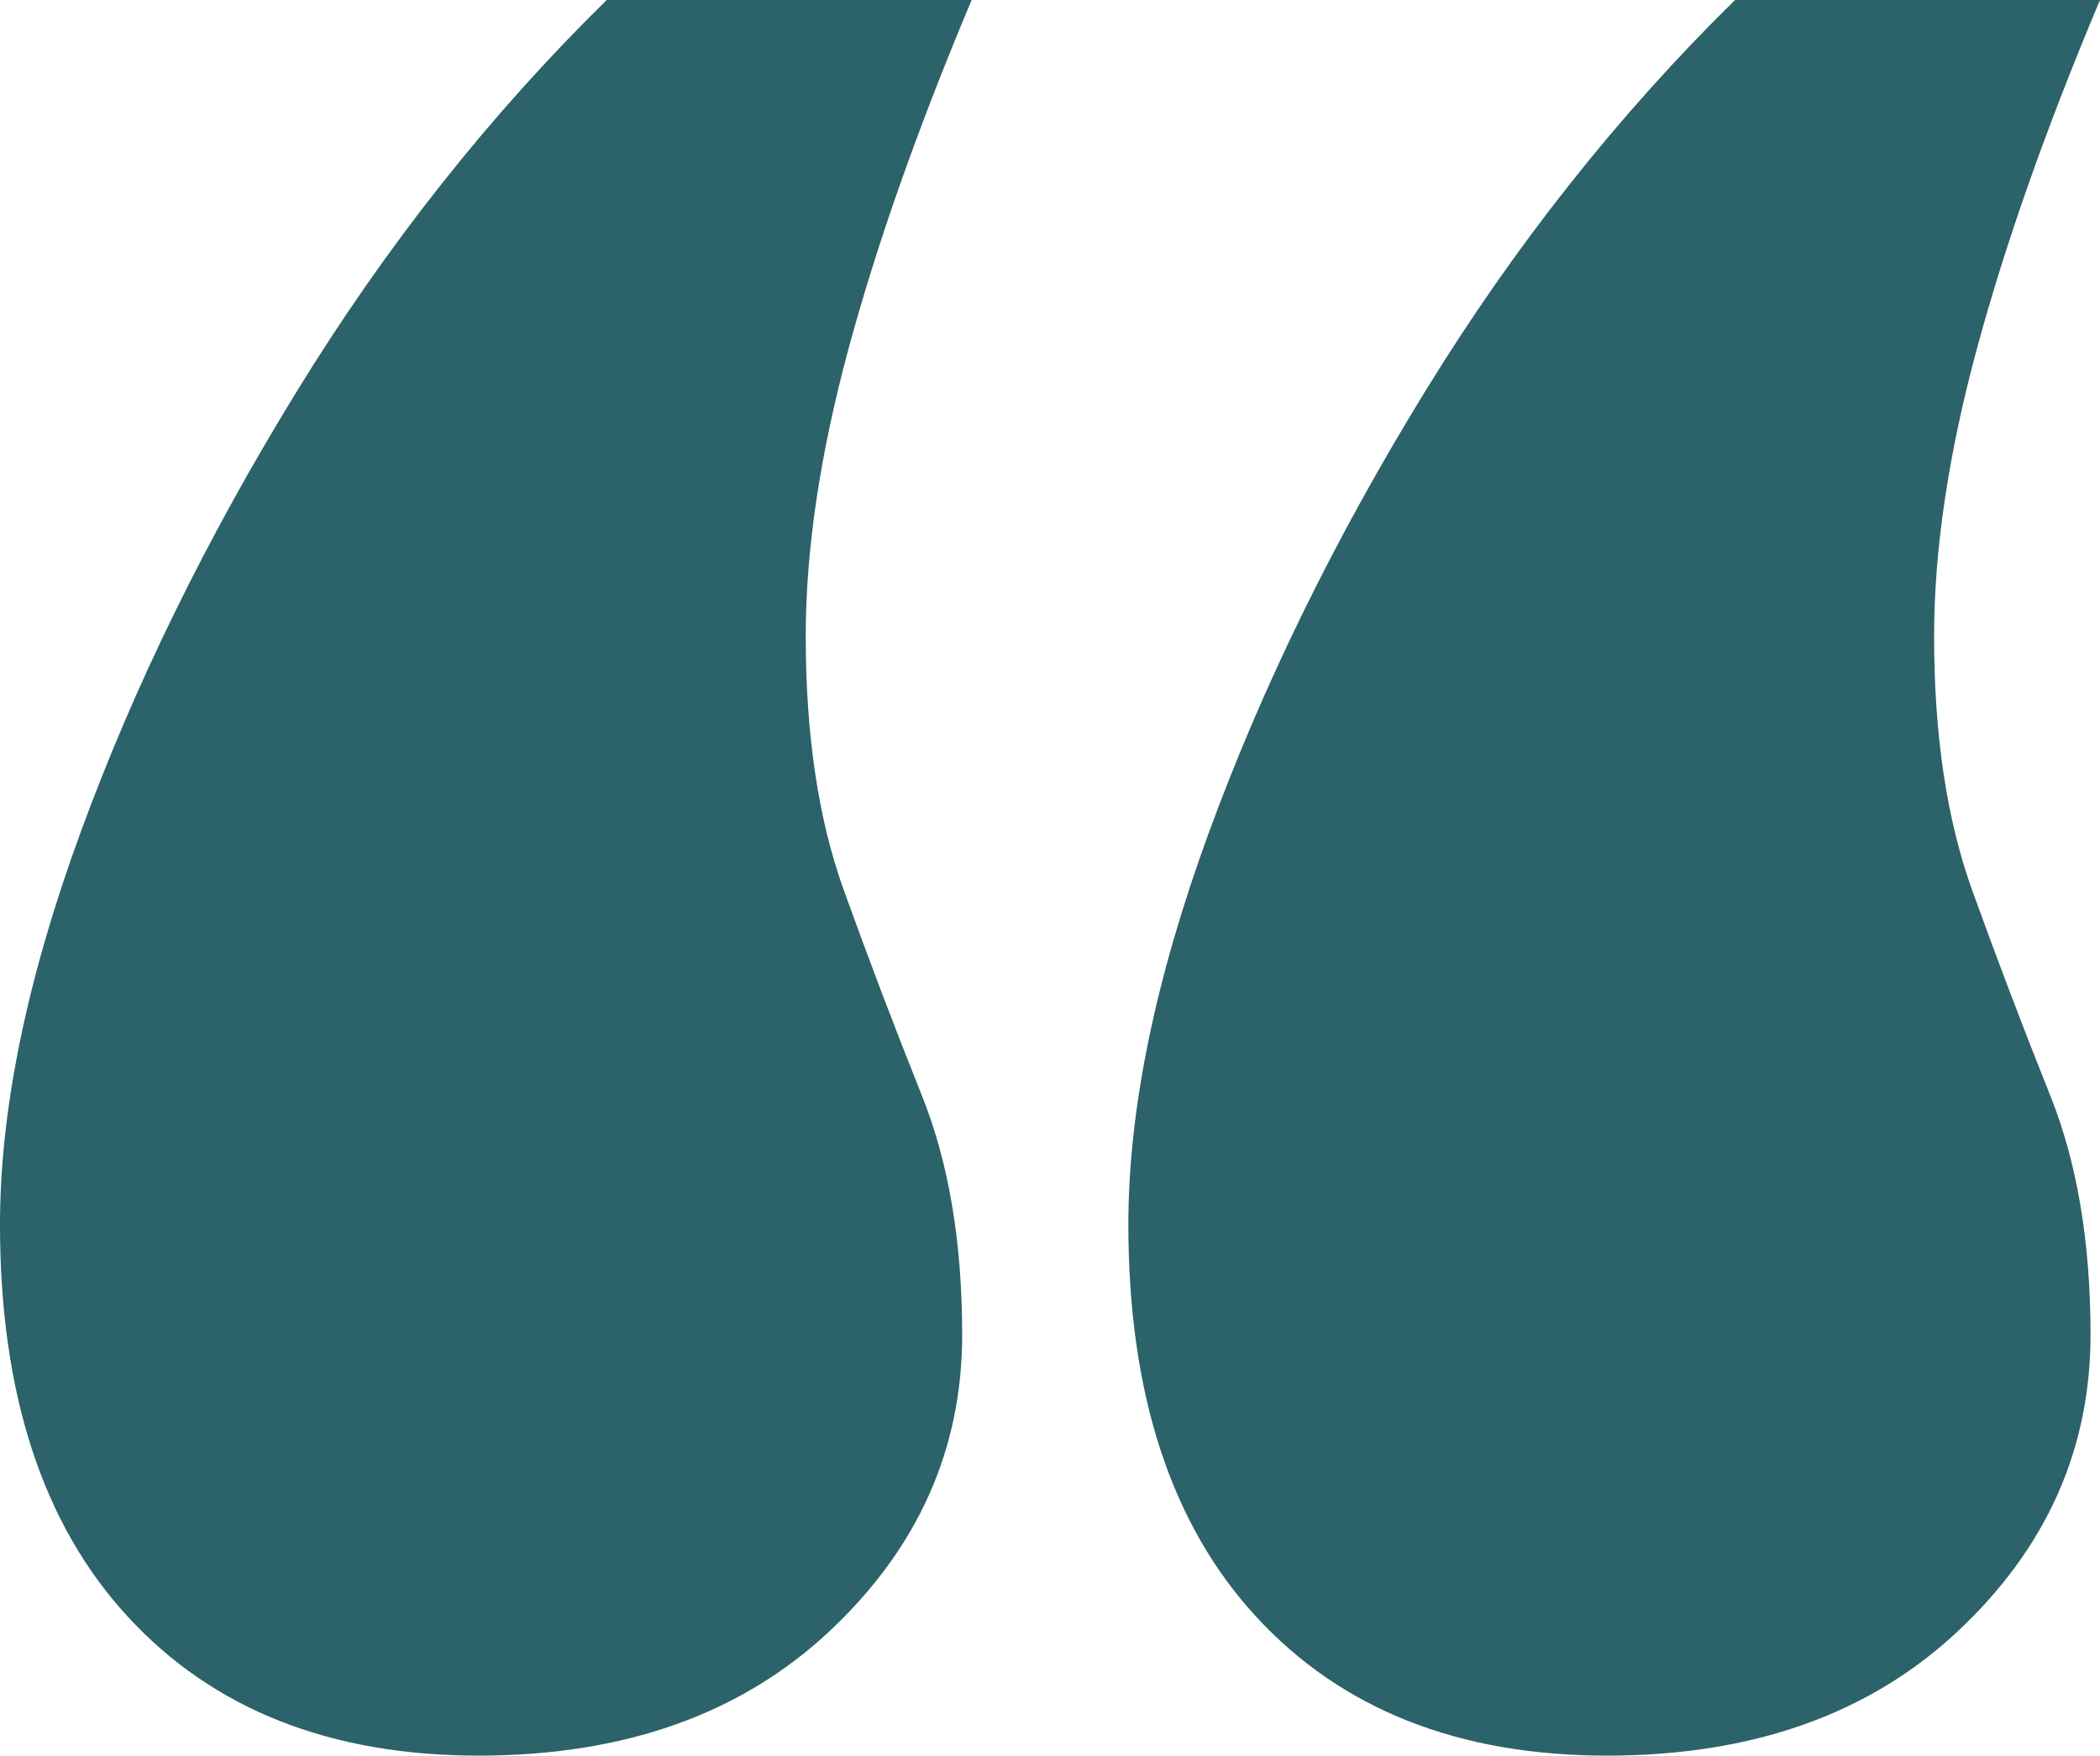
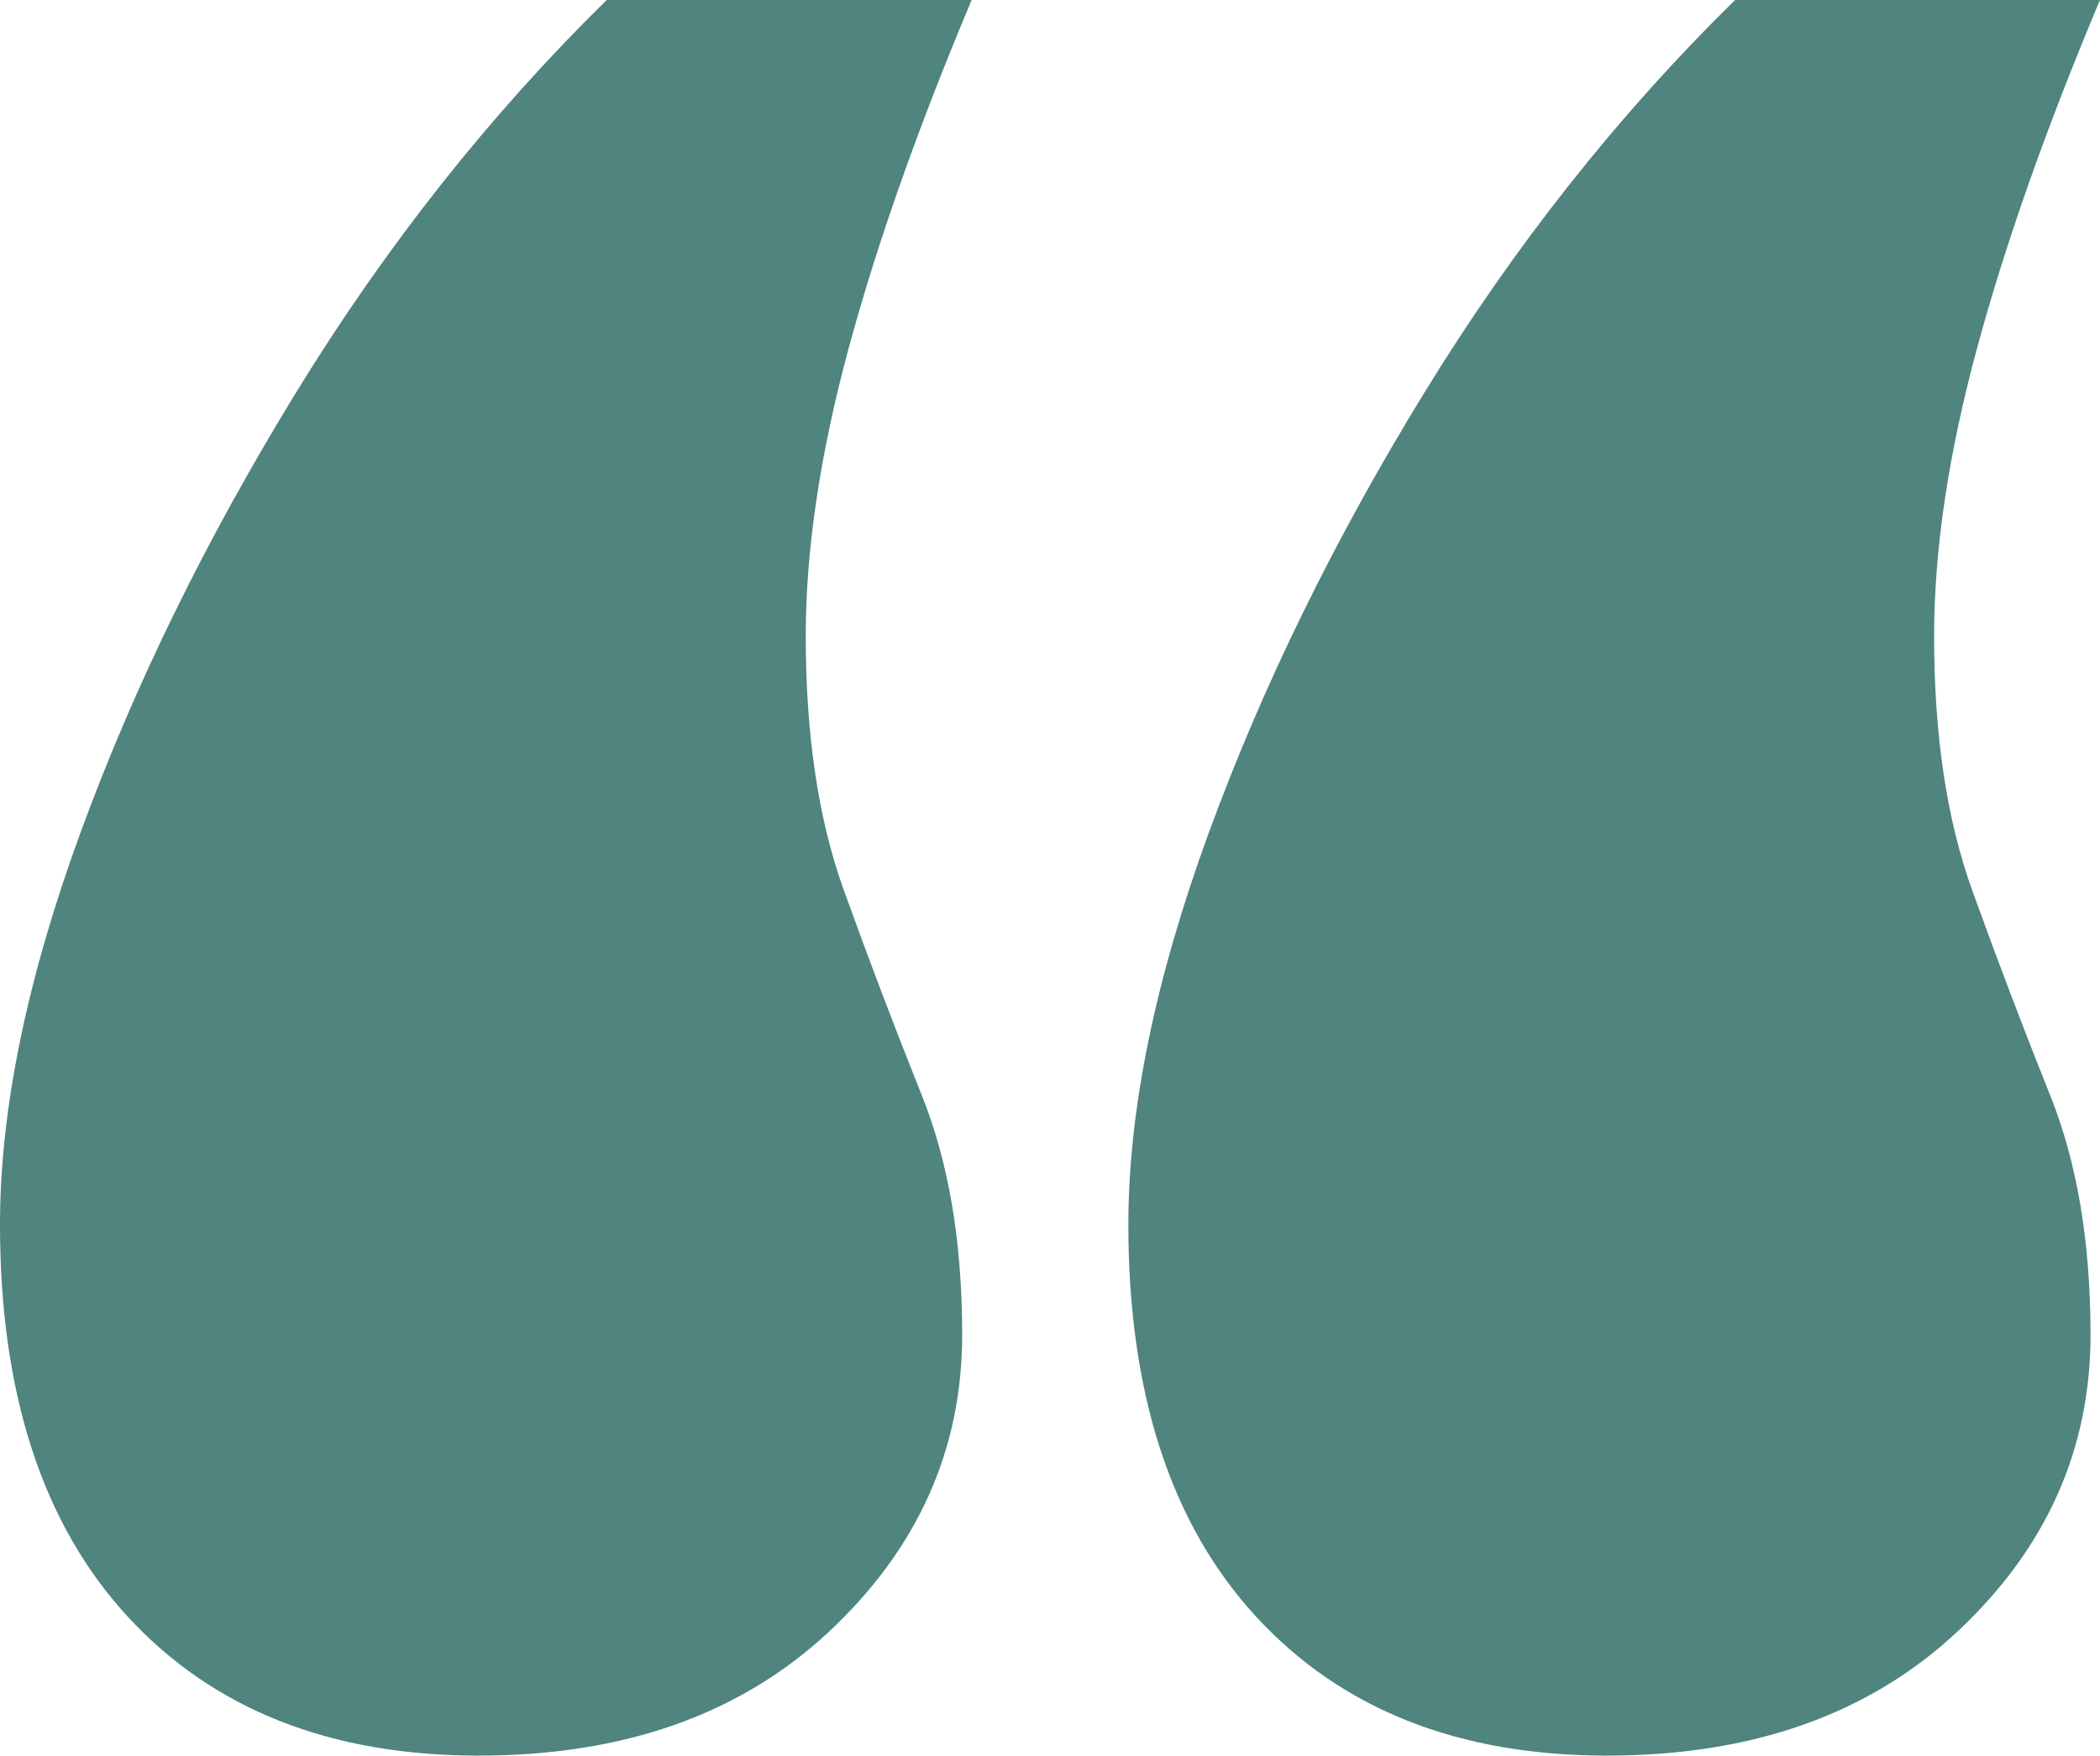
<svg xmlns="http://www.w3.org/2000/svg" width="67" height="56">
-   <path fill="#2C6269" d="M51.273 56c4.638 0 8.368-1.322 11.19-3.967 2.823-2.645 4.235-5.799 4.235-9.46 0-2.95-.429-5.494-1.286-7.63a197.251 197.251 0 01-2.495-6.562c-.806-2.237-1.21-4.933-1.21-8.087 0-2.746.454-5.798 1.361-9.155C63.976 7.782 65.286 4.069 67 0H55.356c-3.73 3.662-7.032 7.833-9.905 12.512-2.873 4.68-5.166 9.359-6.88 14.038C36.857 31.23 36 35.4 36 39.063c0 5.391 1.361 9.562 4.083 12.512C42.805 54.525 46.535 56 51.273 56zm-36 0c4.638 0 8.368-1.322 11.19-3.967 2.823-2.645 4.235-5.799 4.235-9.46 0-2.95-.429-5.494-1.286-7.63a197.251 197.251 0 01-2.495-6.562c-.806-2.237-1.21-4.933-1.21-8.087 0-2.746.454-5.798 1.361-9.155C27.976 7.782 29.286 4.069 31 0H19.356c-3.73 3.662-7.032 7.833-9.905 12.512-2.873 4.68-5.166 9.359-6.88 14.038C.857 31.23 0 35.4 0 39.063c0 5.391 1.361 9.562 4.083 12.512C6.805 54.525 10.535 56 15.273 56z" />
+   <path fill="#4f847f" d="M51.273 56c4.638 0 8.368-1.322 11.19-3.967 2.823-2.645 4.235-5.799 4.235-9.46 0-2.95-.429-5.494-1.286-7.63a197.251 197.251 0 01-2.495-6.562c-.806-2.237-1.21-4.933-1.21-8.087 0-2.746.454-5.798 1.361-9.155C63.976 7.782 65.286 4.069 67 0H55.356c-3.73 3.662-7.032 7.833-9.905 12.512-2.873 4.68-5.166 9.359-6.88 14.038C36.857 31.23 36 35.4 36 39.063c0 5.391 1.361 9.562 4.083 12.512C42.805 54.525 46.535 56 51.273 56zm-36 0c4.638 0 8.368-1.322 11.19-3.967 2.823-2.645 4.235-5.799 4.235-9.46 0-2.95-.429-5.494-1.286-7.63a197.251 197.251 0 01-2.495-6.562c-.806-2.237-1.21-4.933-1.21-8.087 0-2.746.454-5.798 1.361-9.155C27.976 7.782 29.286 4.069 31 0H19.356c-3.73 3.662-7.032 7.833-9.905 12.512-2.873 4.68-5.166 9.359-6.88 14.038C.857 31.23 0 35.4 0 39.063c0 5.391 1.361 9.562 4.083 12.512C6.805 54.525 10.535 56 15.273 56z" />
</svg>
